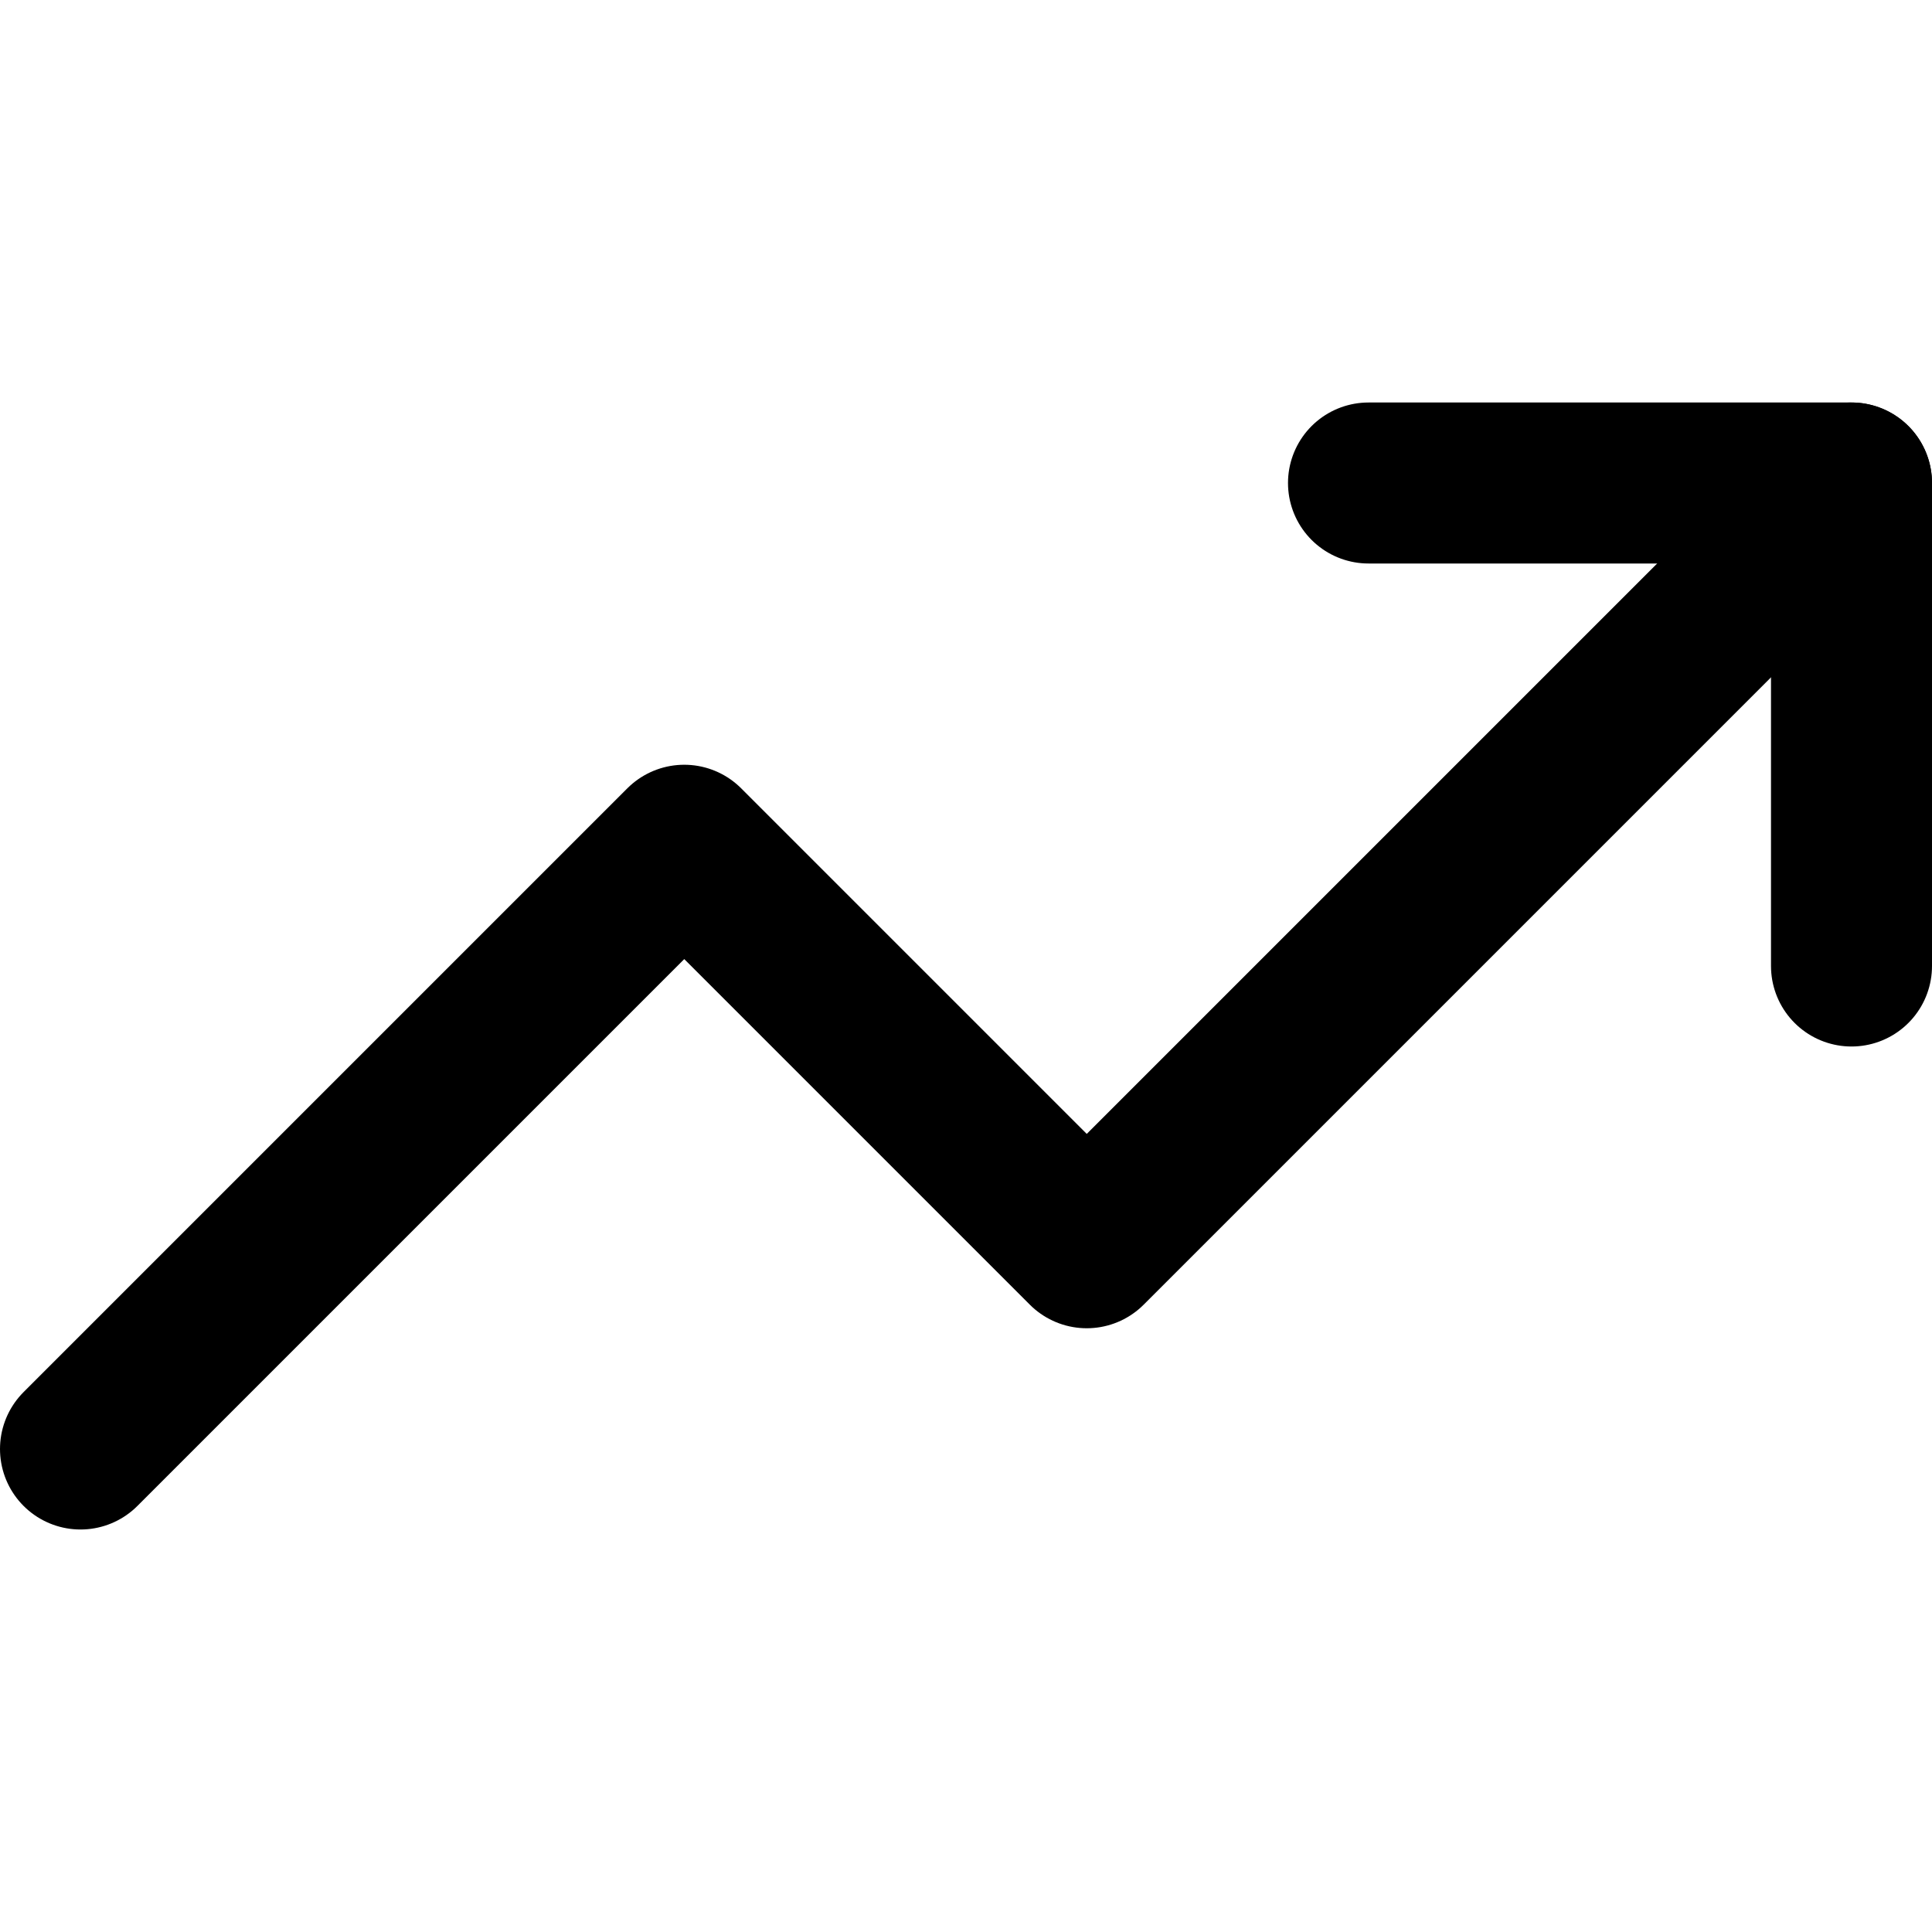
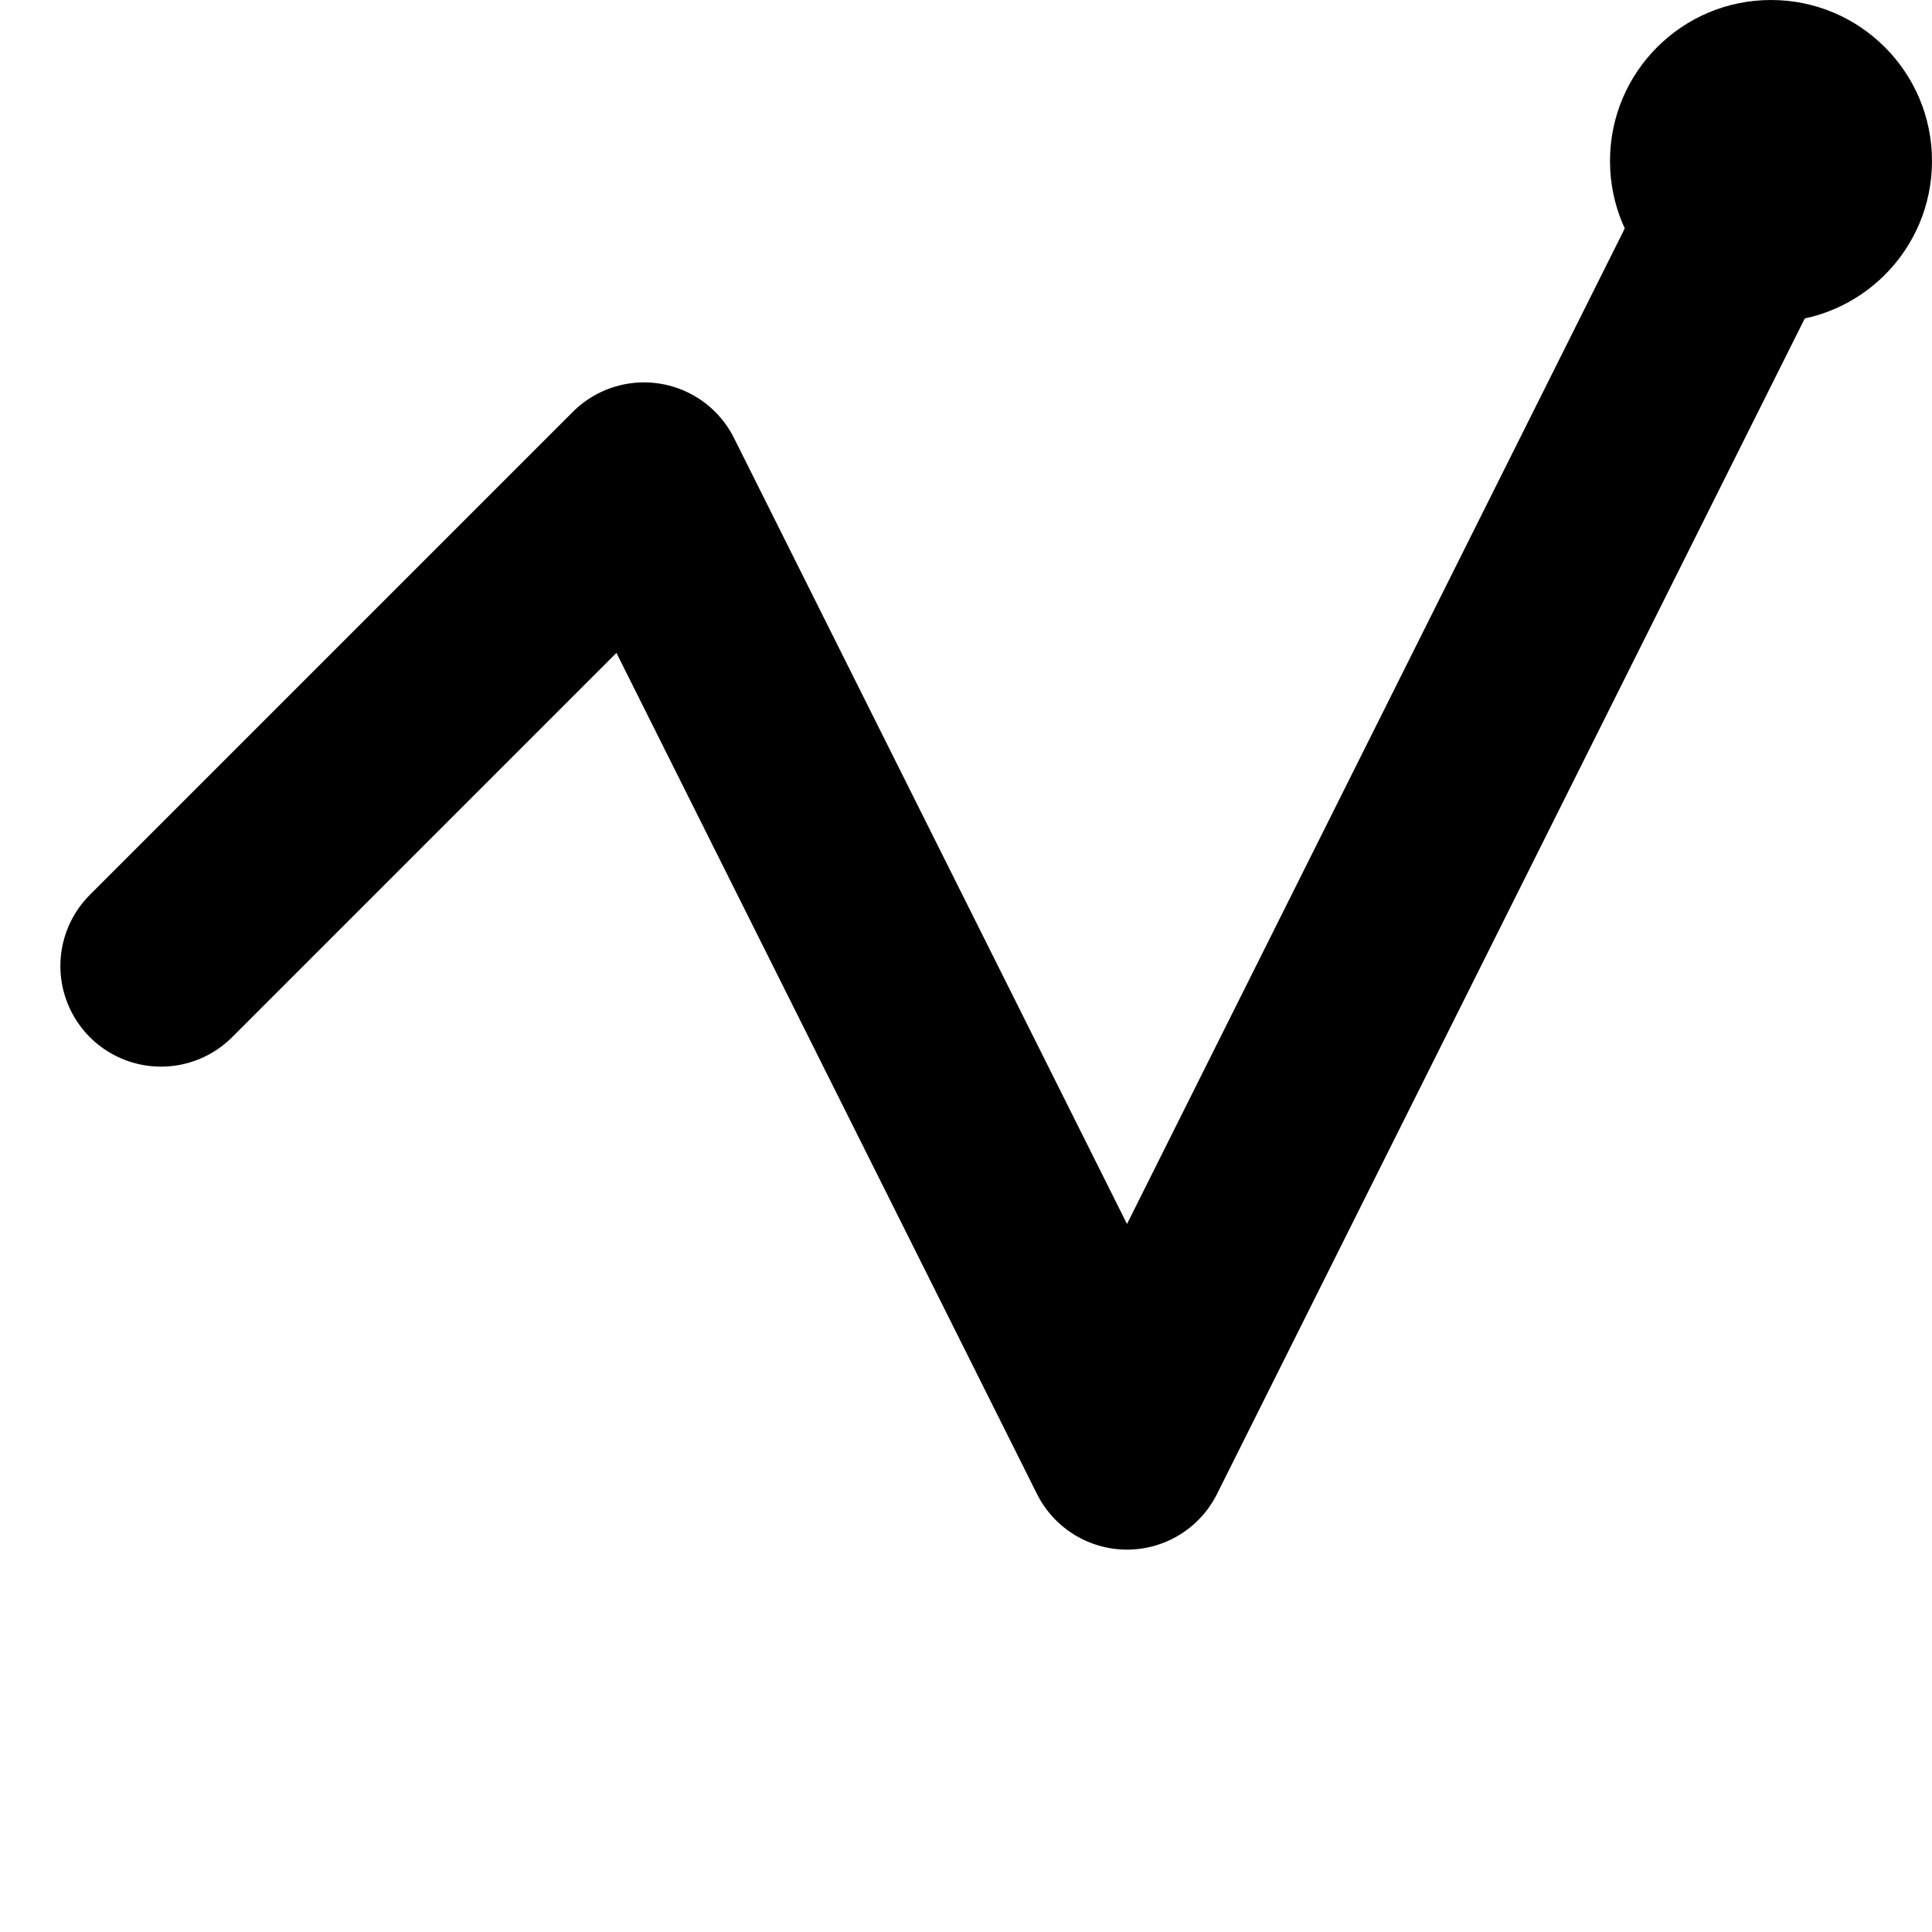
<svg xmlns="http://www.w3.org/2000/svg" width="24" height="24" viewBox="0 0 24 24" fill="none">
-   <path d="M23 6L13.5 15.5L8.5 10.5L1 18" stroke="currentColor" stroke-width="2" stroke-linecap="round" stroke-linejoin="round" />
-   <path d="M17 6H23V12" stroke="currentColor" stroke-width="2" stroke-linecap="round" stroke-linejoin="round" />
+   <path d="M2 12L8 6L14 18L22 2" stroke="currentColor" stroke-width="2.5" stroke-linecap="round" stroke-linejoin="round" />
+   <circle cx="22" cy="2" r="2" fill="currentColor" />
</svg>
